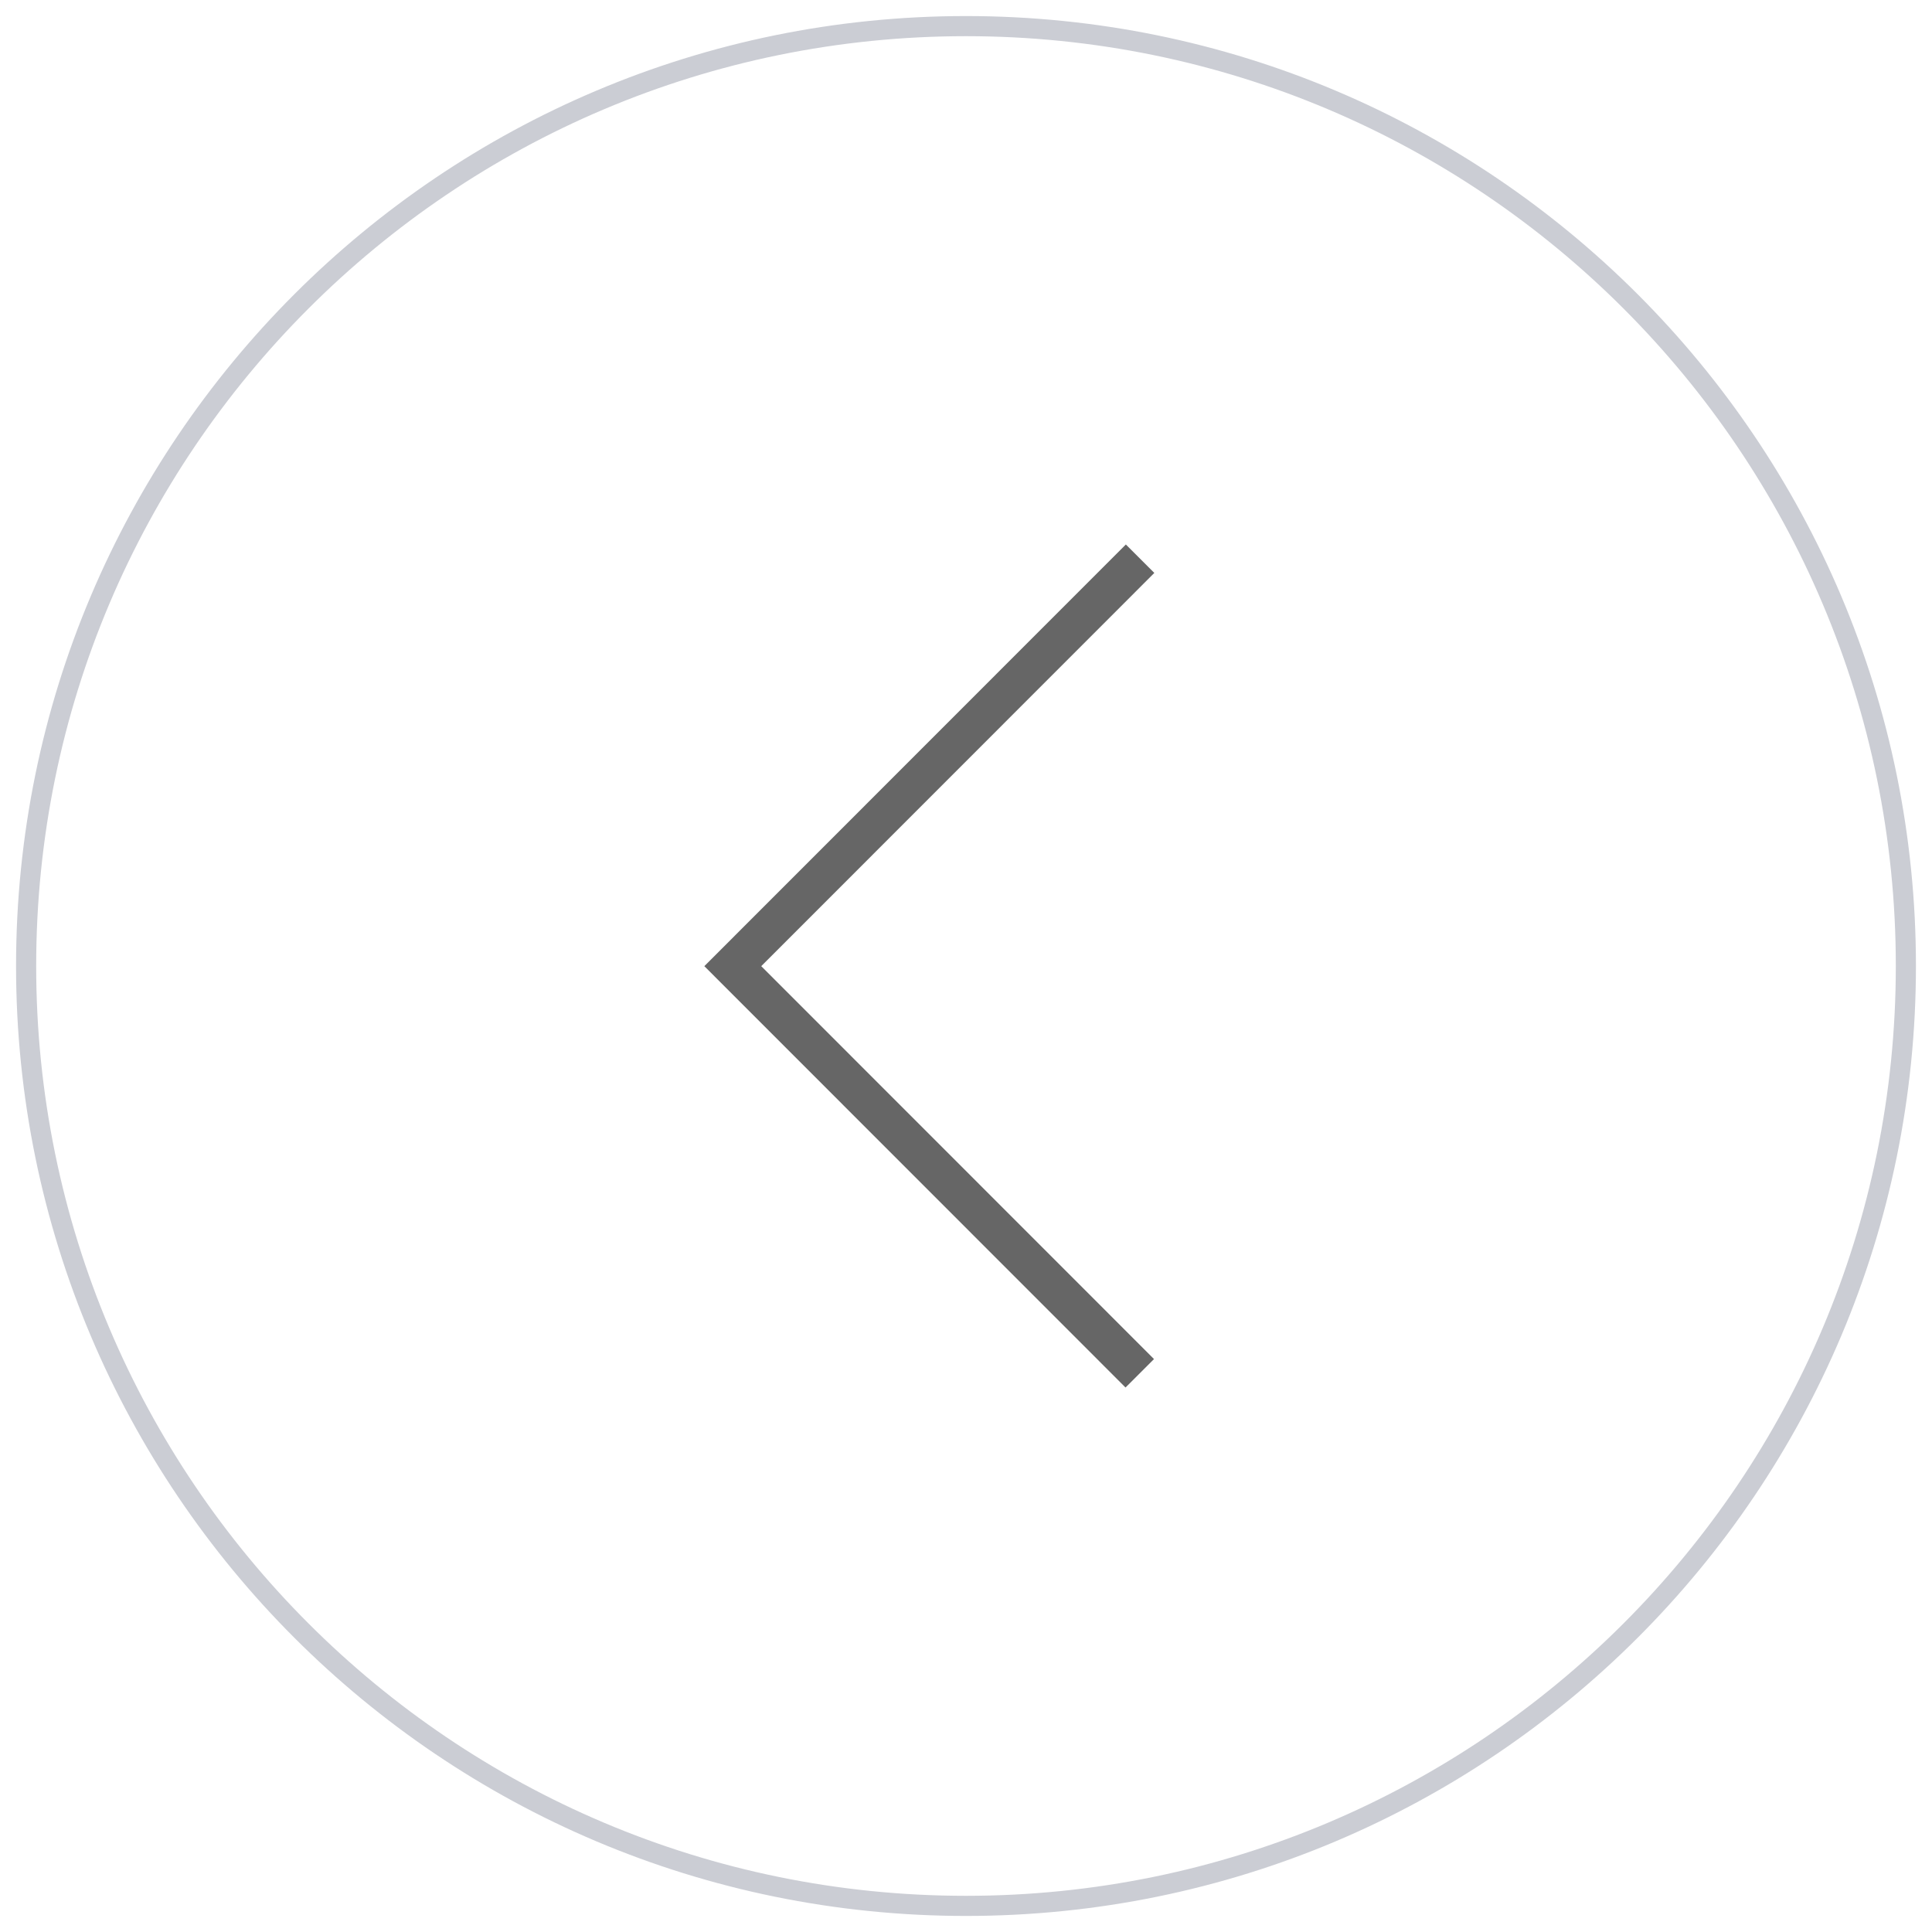
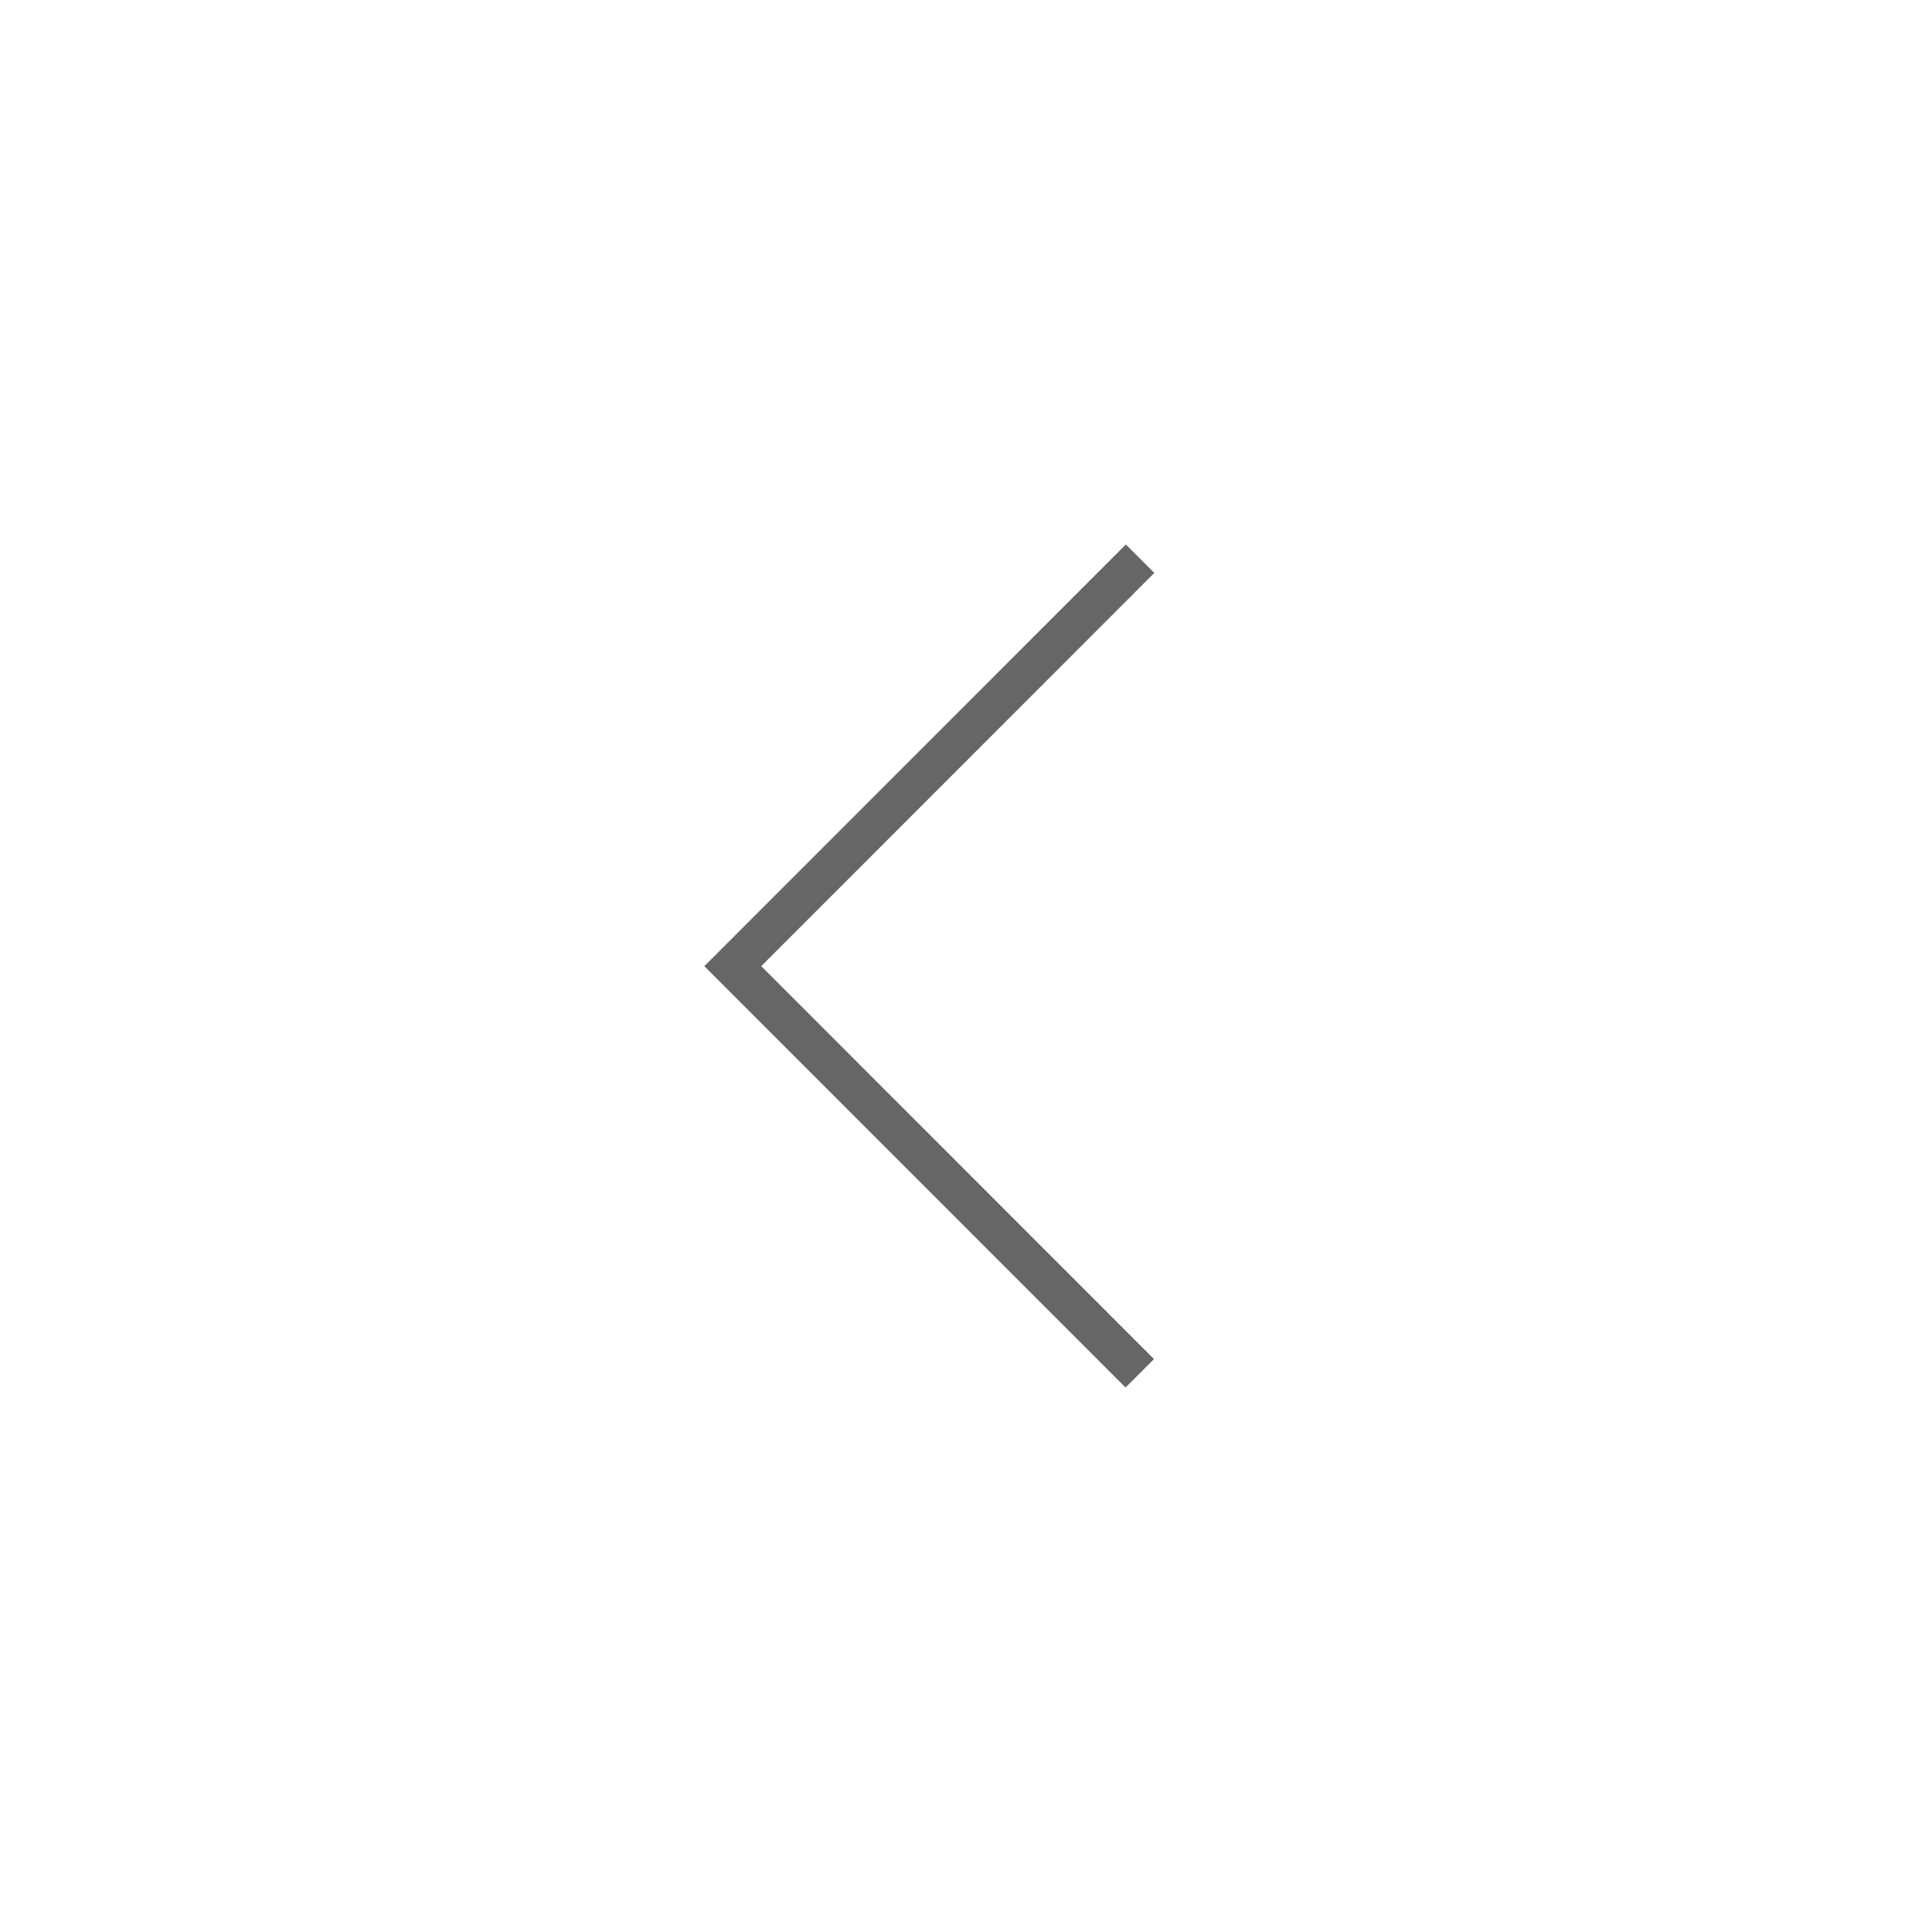
<svg xmlns="http://www.w3.org/2000/svg" width="48" height="48" viewBox="0 0 48 48">
-   <g fill="none" fill-rule="evenodd" transform="translate(.649 .649)">
+   <g fill="none" fill-rule="evenodd">
    <g>
-       <path stroke="#666" d="M11.243 6.746L21.362 16.869 11.251 26.984" transform="matrix(-1 0 0 1 38.919 6.486)" />
-       <path d="M0 0H33.73V33.73H0z" transform="matrix(-1 0 0 1 38.919 6.486)" />
+       <g>
+         <g>
+           <g>
+             <g>
+               <path stroke="#666" d="M11.243 6.746L21.362 16.869 11.251 26.984" transform="translate(-373 -504) translate(373 504) translate(5.649 6.649) matrix(-1 0 0 1 33.919 .486)" />
+               <path d="M0 0H33.73V33.73H0z" transform="translate(-373 -504) translate(373 504) translate(5.649 6.649) matrix(-1 0 0 1 33.919 .486)" />
+             </g>
+           </g>
+         </g>
+       </g>
    </g>
-     <circle cx="23.351" cy="23.351" r="23.351" stroke="#CBCDD4" stroke-width=".5" />
  </g>
</svg>
